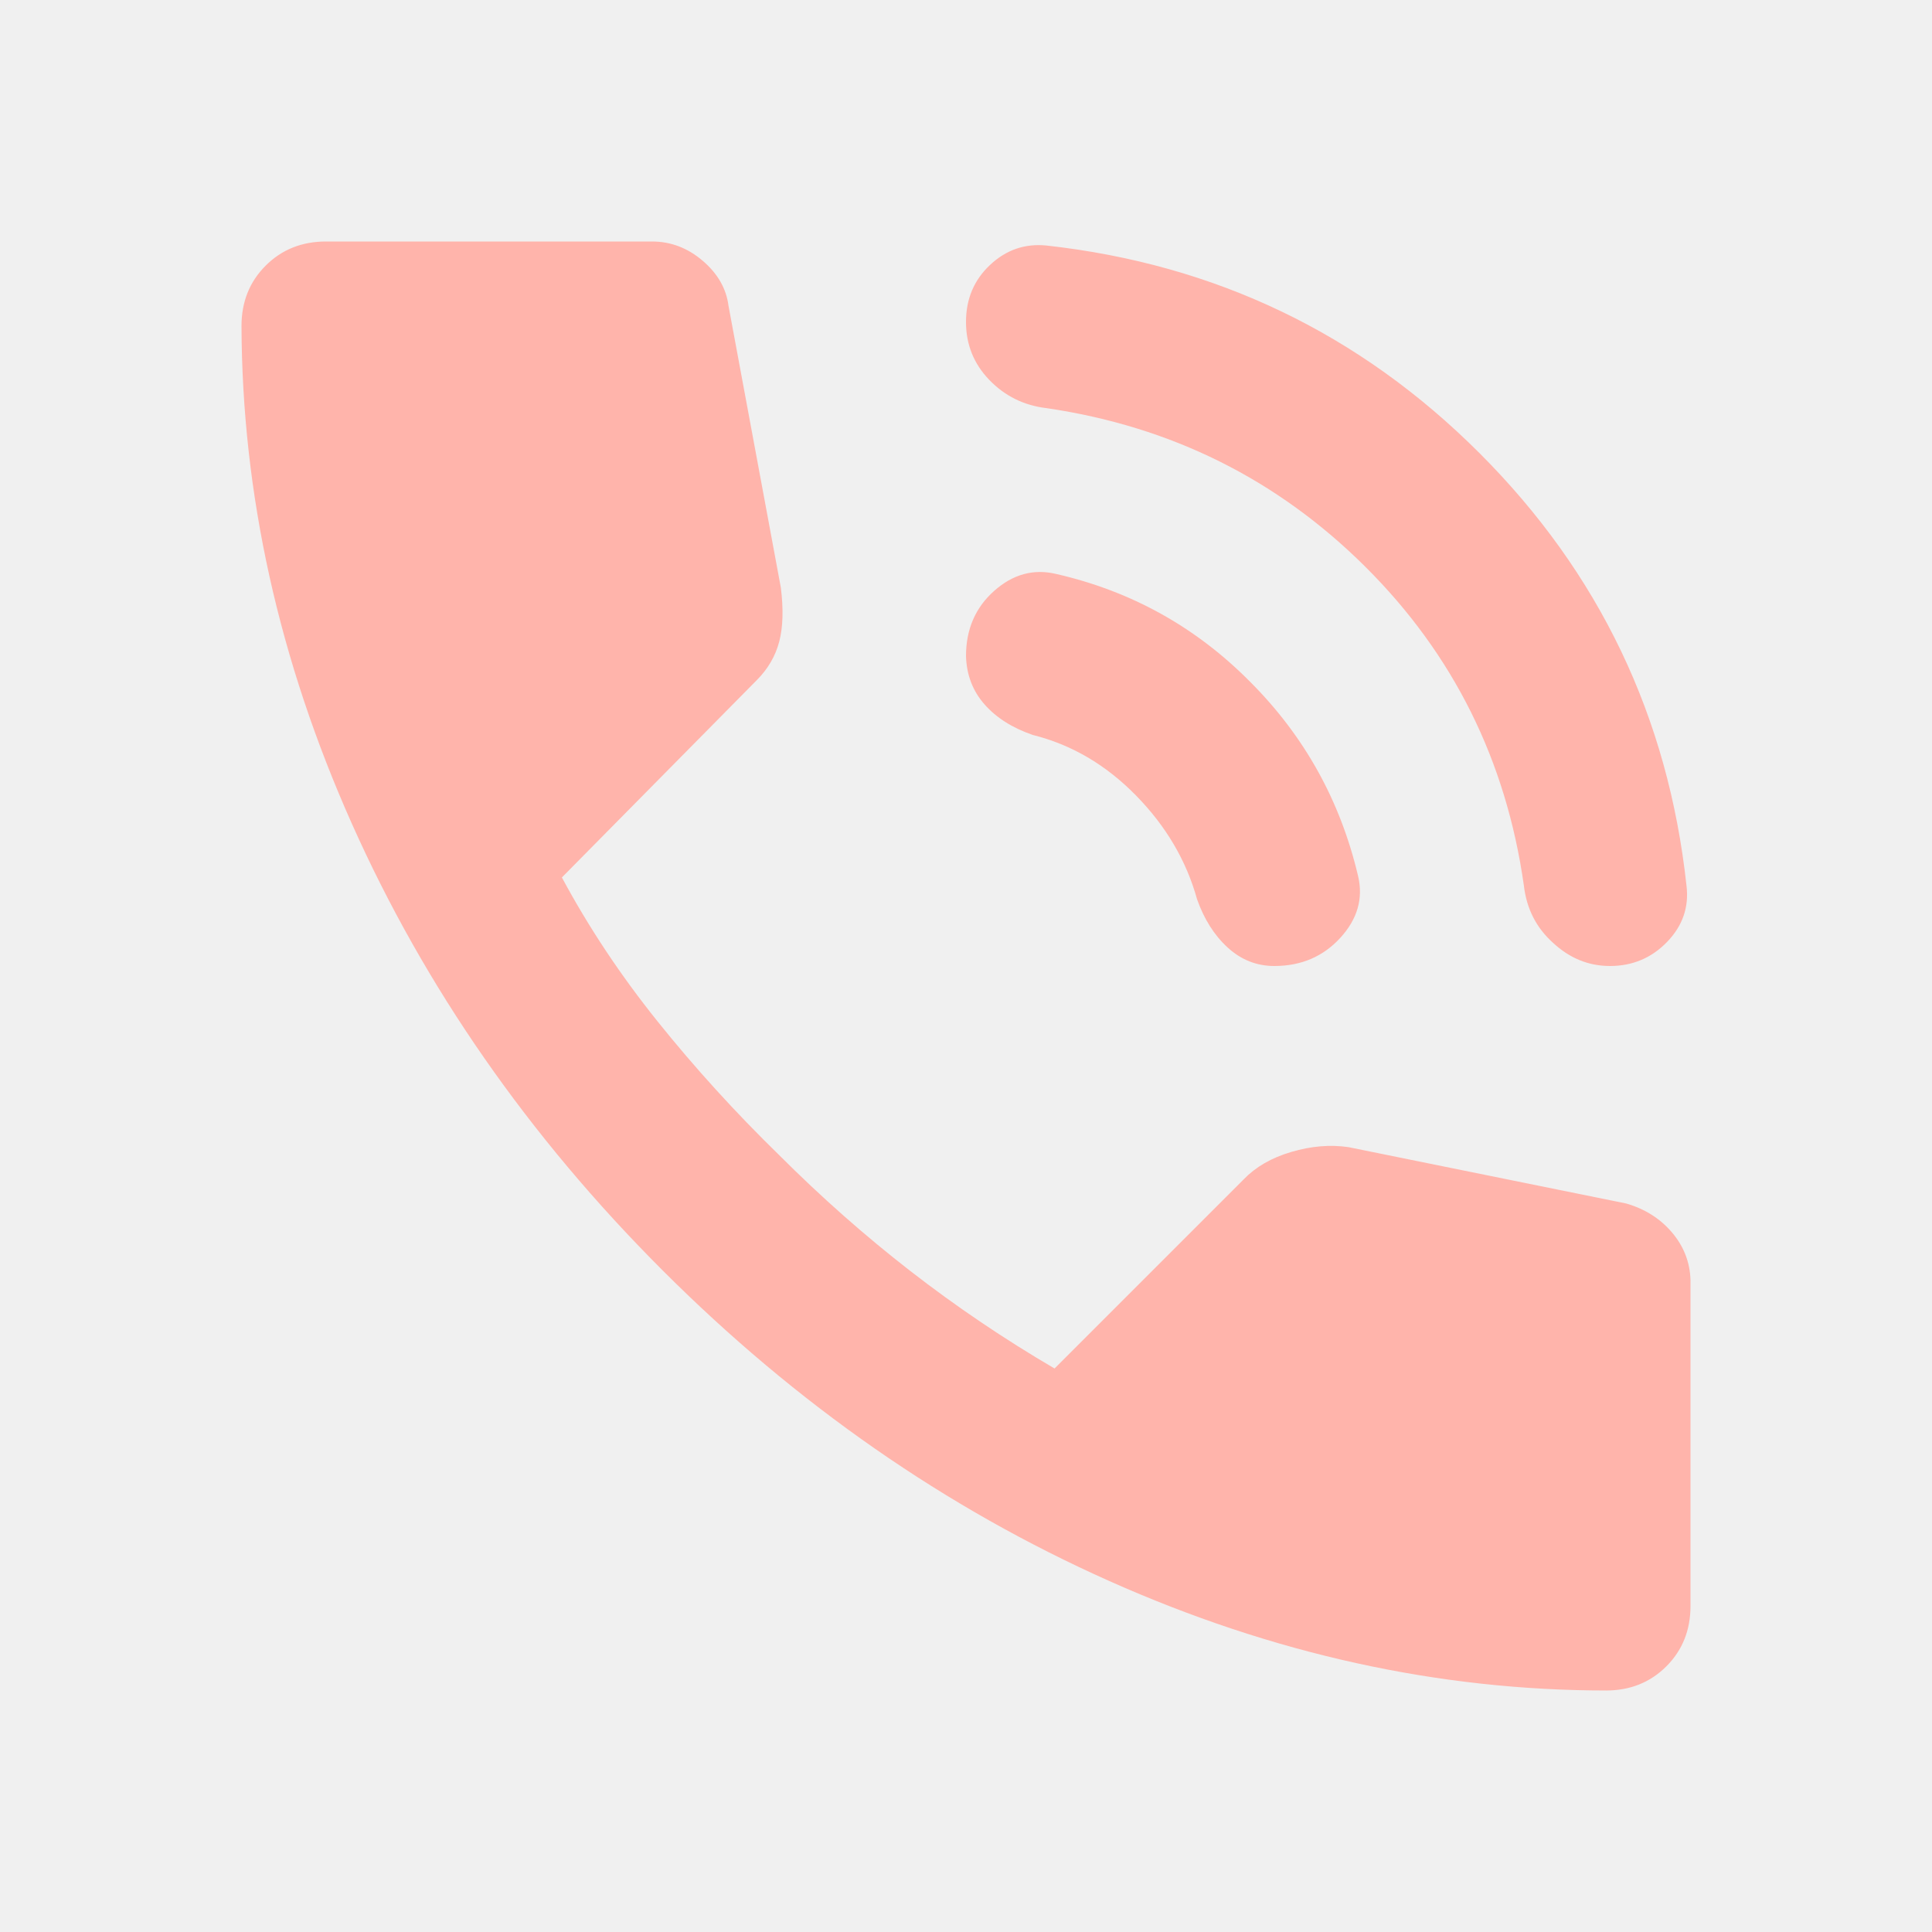
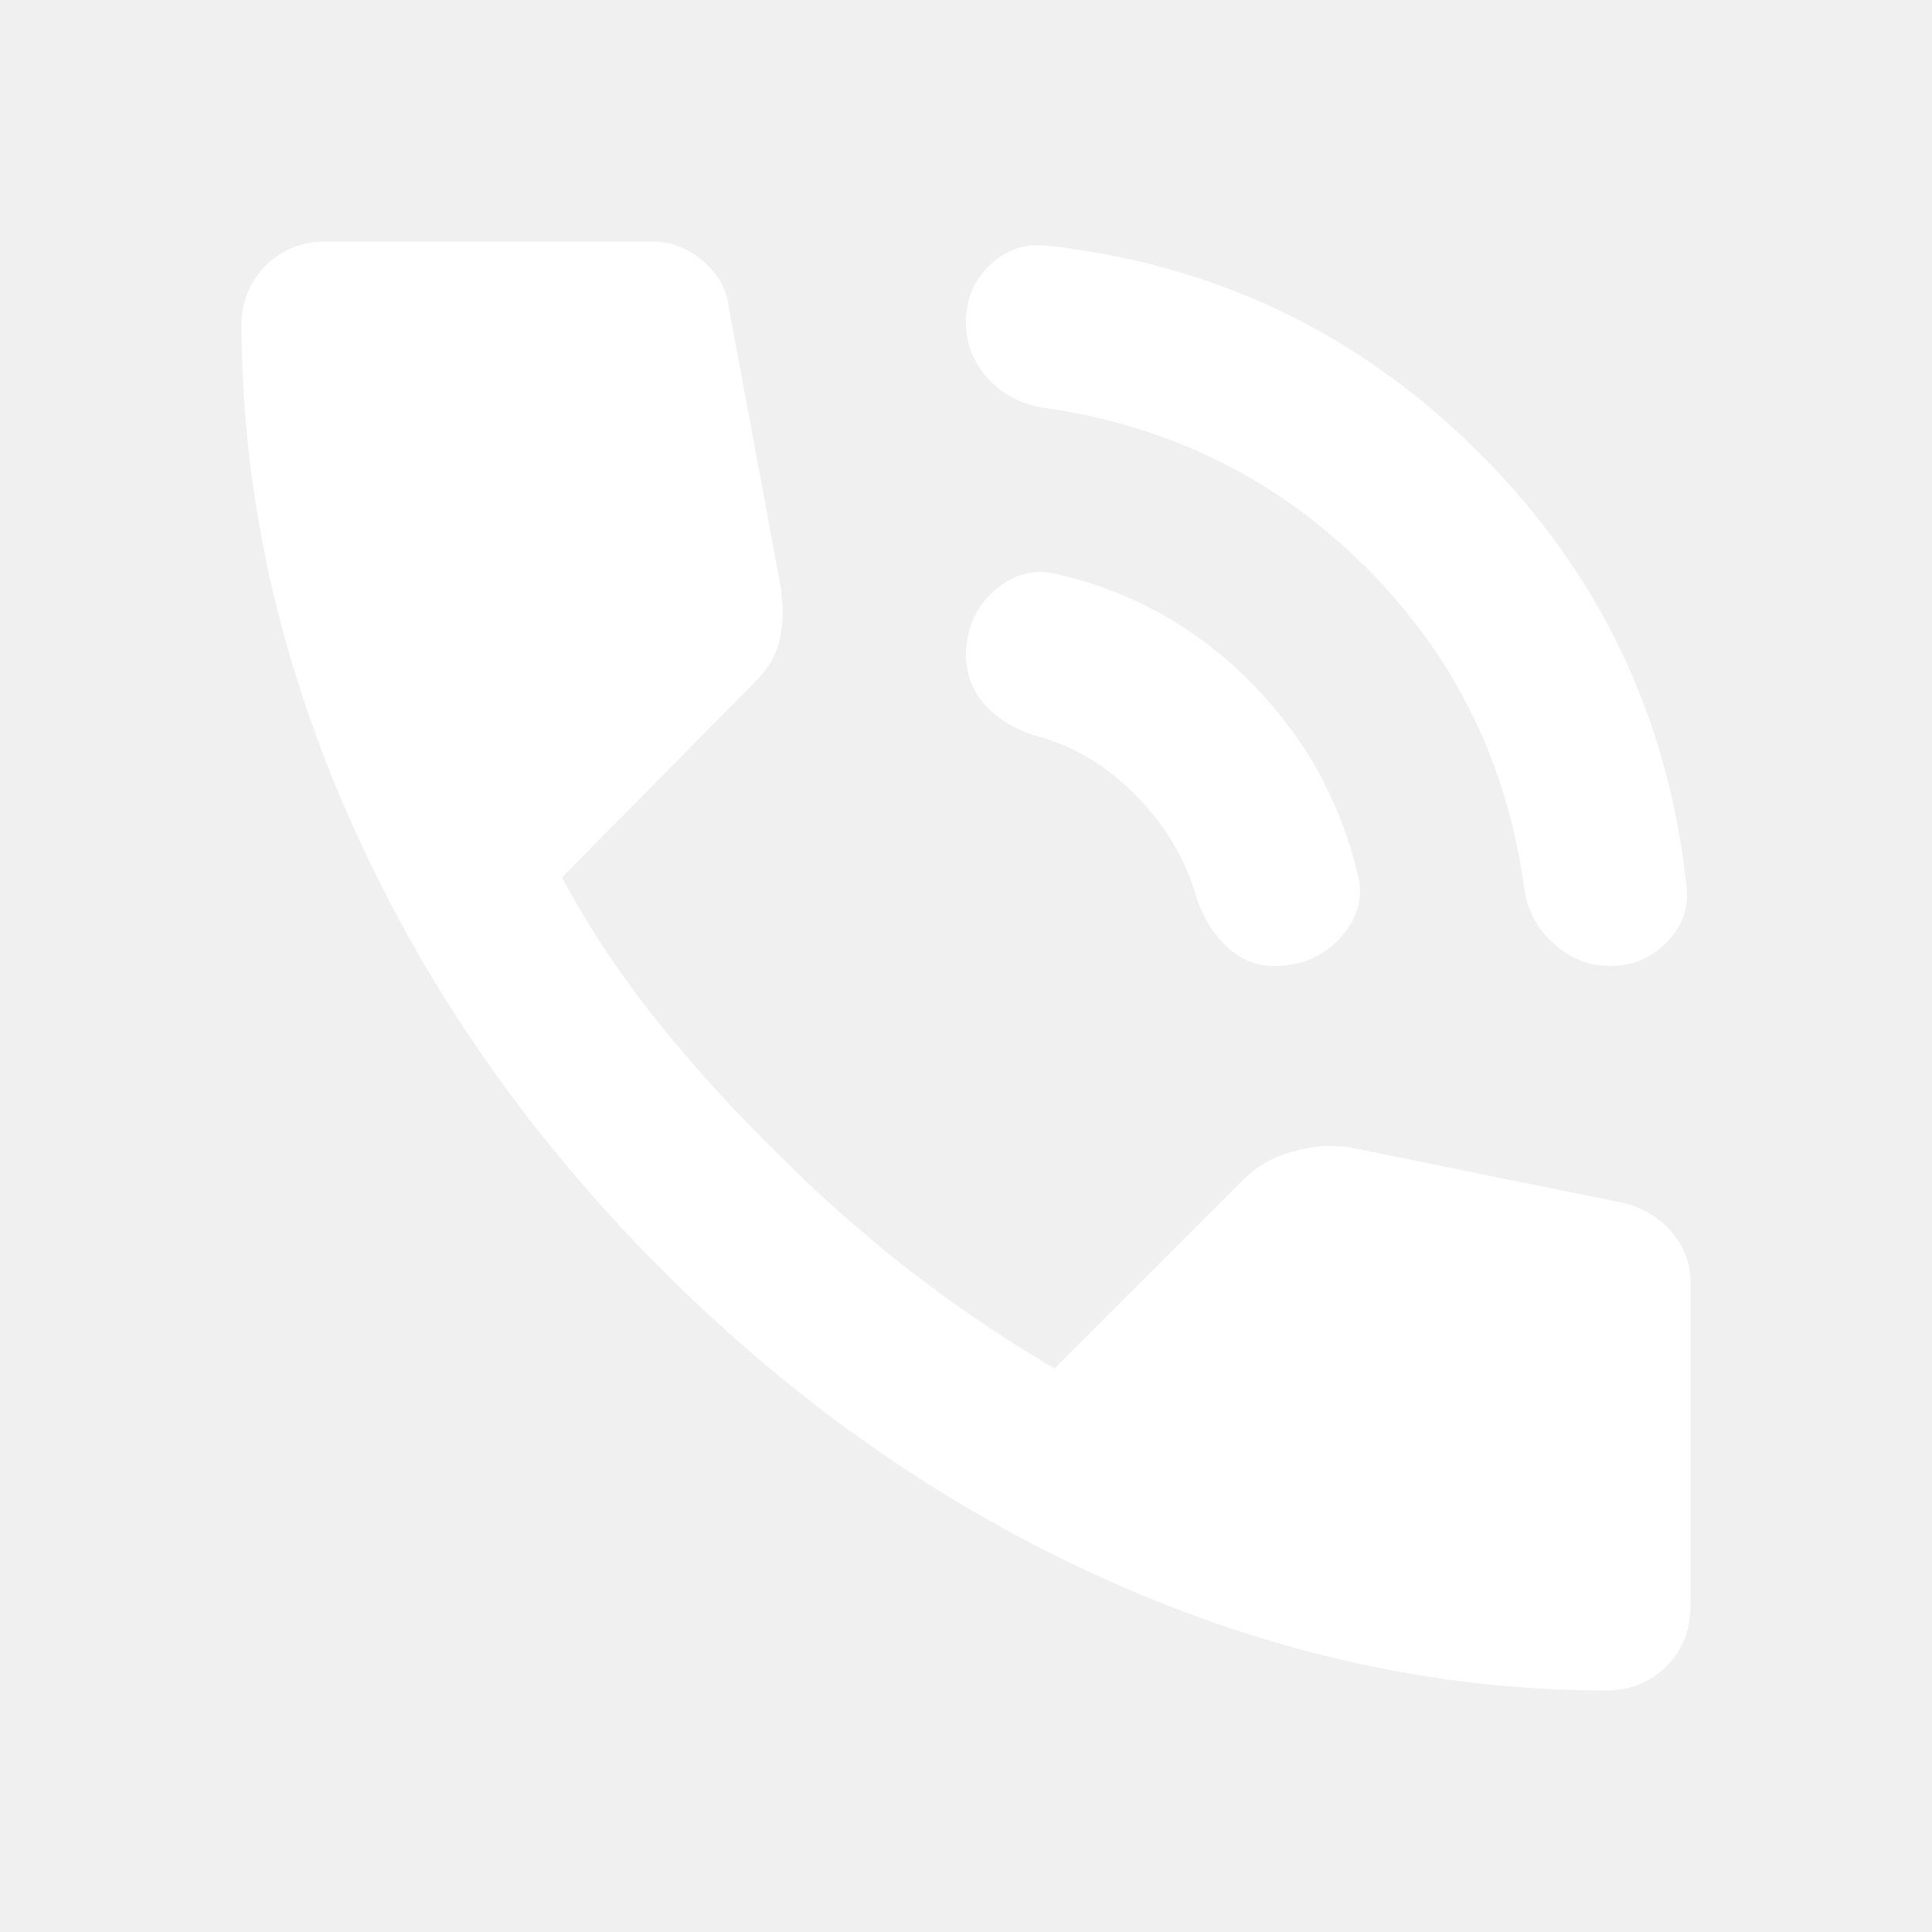
- <svg xmlns="http://www.w3.org/2000/svg" preserveAspectRatio="none" overflow="visible" style="display: block;" width="24" height="24" viewBox="0 0 24 24" fill="none">
-   <g id="Frame">
-     <path id="Vector" d="M20 12C19.733 12 19.497 11.903 19.29 11.71C19.083 11.523 18.963 11.287 18.93 11C18.71 9.447 18.053 8.127 16.96 7.04C15.867 5.953 14.547 5.297 13 5.07C12.72 5.037 12.483 4.92 12.29 4.72C12.097 4.52 12 4.28 12 4C12 3.713 12.1 3.477 12.3 3.29C12.5 3.103 12.733 3.023 13 3.05C15.1 3.283 16.893 4.143 18.38 5.63C19.867 7.117 20.723 8.907 20.95 11C20.983 11.267 20.903 11.5 20.71 11.7C20.517 11.9 20.28 12 20 12ZM15.83 12C15.61 12 15.417 11.923 15.25 11.77C15.083 11.617 14.957 11.417 14.87 11.17C14.737 10.69 14.483 10.26 14.11 9.88C13.737 9.5 13.31 9.25 12.83 9.13C12.577 9.043 12.377 8.917 12.23 8.75C12.083 8.583 12.007 8.383 12 8.15C12 7.817 12.117 7.547 12.35 7.34C12.583 7.133 12.84 7.063 13.12 7.13C14.053 7.343 14.857 7.79 15.53 8.47C16.203 9.143 16.65 9.947 16.87 10.88C16.937 11.16 16.863 11.417 16.65 11.65C16.437 11.883 16.163 12 15.83 12ZM19.96 21C17.873 21 15.813 20.547 13.78 19.64C11.747 18.733 9.897 17.447 8.23 15.78C6.563 14.113 5.277 12.263 4.37 10.23C3.463 8.197 3.007 6.137 3 4.05C3 3.75 3.1 3.5 3.3 3.3C3.5 3.1 3.75 3 4.05 3H8.1C8.333 3 8.543 3.08 8.73 3.24C8.917 3.4 9.023 3.587 9.05 3.8L9.7 7.3C9.733 7.567 9.727 7.79 9.68 7.97C9.633 8.15 9.54 8.31 9.4 8.45L6.98 10.9C7.313 11.52 7.71 12.117 8.17 12.69C8.63 13.263 9.133 13.817 9.68 14.35C10.2 14.87 10.743 15.35 11.31 15.79C11.877 16.23 12.473 16.633 13.1 17L15.45 14.65C15.597 14.497 15.793 14.383 16.04 14.31C16.287 14.237 16.523 14.217 16.75 14.25L20.2 14.95C20.433 15.017 20.623 15.137 20.77 15.31C20.917 15.483 20.993 15.68 21 15.9V19.95C21 20.25 20.9 20.5 20.7 20.7C20.5 20.9 20.25 21 19.95 21H19.96Z" fill="#FFB4AB" />
-   </g>
+ <svg xmlns="http://www.w3.org/2000/svg" width="24" height="24" viewBox="0 0 24 24" fill="none">
+   <path d="M20 12C19.733 12 19.497 11.903 19.29 11.71C19.083 11.523 18.963 11.287 18.93 11C18.71 9.447 18.053 8.127 16.96 7.04C15.867 5.953 14.547 5.297 13 5.07C12.72 5.037 12.483 4.92 12.29 4.72C12.097 4.52 12 4.28 12 4C12 3.713 12.1 3.477 12.3 3.29C12.5 3.103 12.733 3.023 13 3.05C15.1 3.283 16.893 4.143 18.38 5.63C19.867 7.117 20.723 8.907 20.95 11C20.983 11.267 20.903 11.5 20.71 11.7C20.517 11.9 20.28 12 20 12ZM15.83 12C15.61 12 15.417 11.923 15.25 11.77C15.083 11.617 14.957 11.417 14.87 11.17C14.737 10.69 14.483 10.26 14.11 9.88C13.737 9.5 13.31 9.25 12.83 9.13C12.577 9.043 12.377 8.917 12.23 8.75C12.083 8.583 12.007 8.383 12 8.15C12 7.817 12.117 7.547 12.35 7.34C12.583 7.133 12.84 7.063 13.12 7.13C14.053 7.343 14.857 7.79 15.53 8.47C16.203 9.143 16.65 9.947 16.87 10.88C16.937 11.16 16.863 11.417 16.65 11.65C16.437 11.883 16.163 12 15.83 12ZM19.96 21C17.873 21 15.813 20.547 13.78 19.64C11.747 18.733 9.897 17.447 8.23 15.78C6.563 14.113 5.277 12.263 4.37 10.23C3.463 8.197 3.007 6.137 3 4.05C3 3.75 3.1 3.5 3.3 3.3C3.5 3.1 3.75 3 4.05 3H8.1C8.333 3 8.543 3.08 8.73 3.24C8.917 3.4 9.023 3.587 9.05 3.8L9.7 7.3C9.733 7.567 9.727 7.79 9.68 7.97C9.633 8.15 9.54 8.31 9.4 8.45L6.98 10.9C7.313 11.52 7.71 12.117 8.17 12.69C8.63 13.263 9.133 13.817 9.68 14.35C10.2 14.87 10.743 15.35 11.31 15.79C11.877 16.23 12.473 16.633 13.1 17L15.45 14.65C15.597 14.497 15.793 14.383 16.04 14.31C16.287 14.237 16.523 14.217 16.75 14.25L20.2 14.95C20.433 15.017 20.623 15.137 20.77 15.31C20.917 15.483 20.993 15.68 21 15.9V19.95C21 20.25 20.9 20.5 20.7 20.7C20.5 20.9 20.25 21 19.95 21H19.96Z" fill="white" />
</svg>
